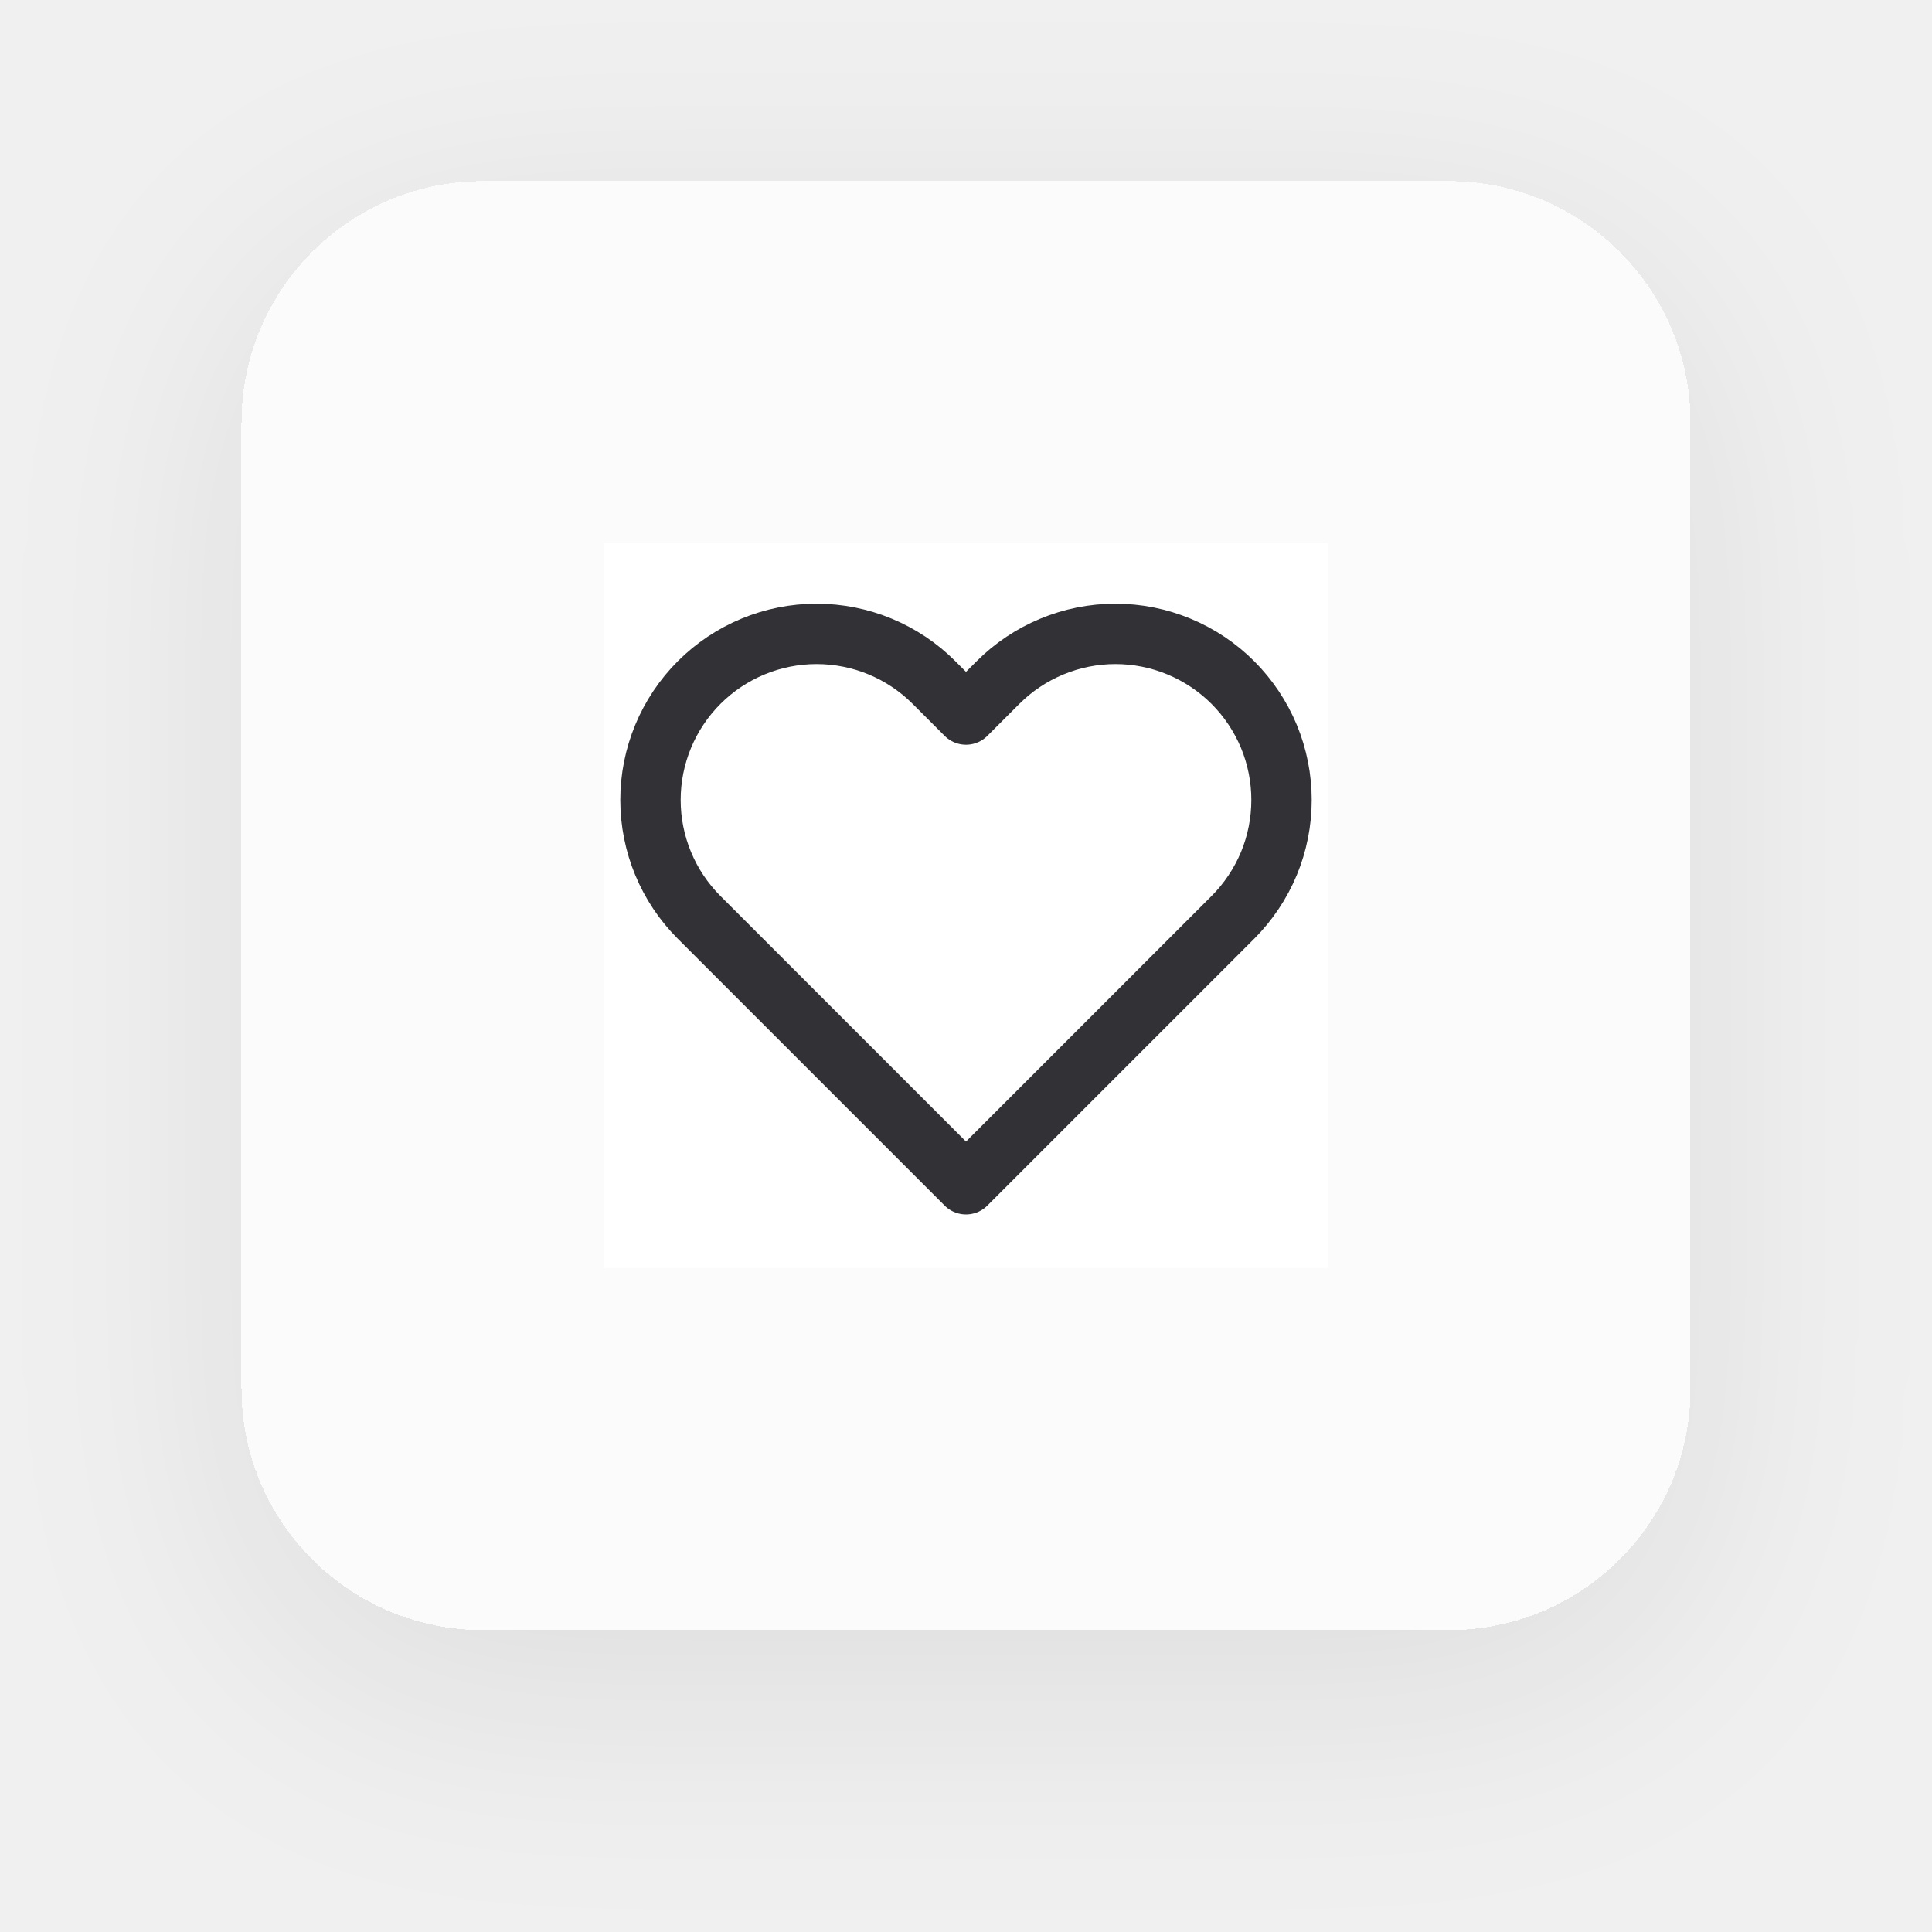
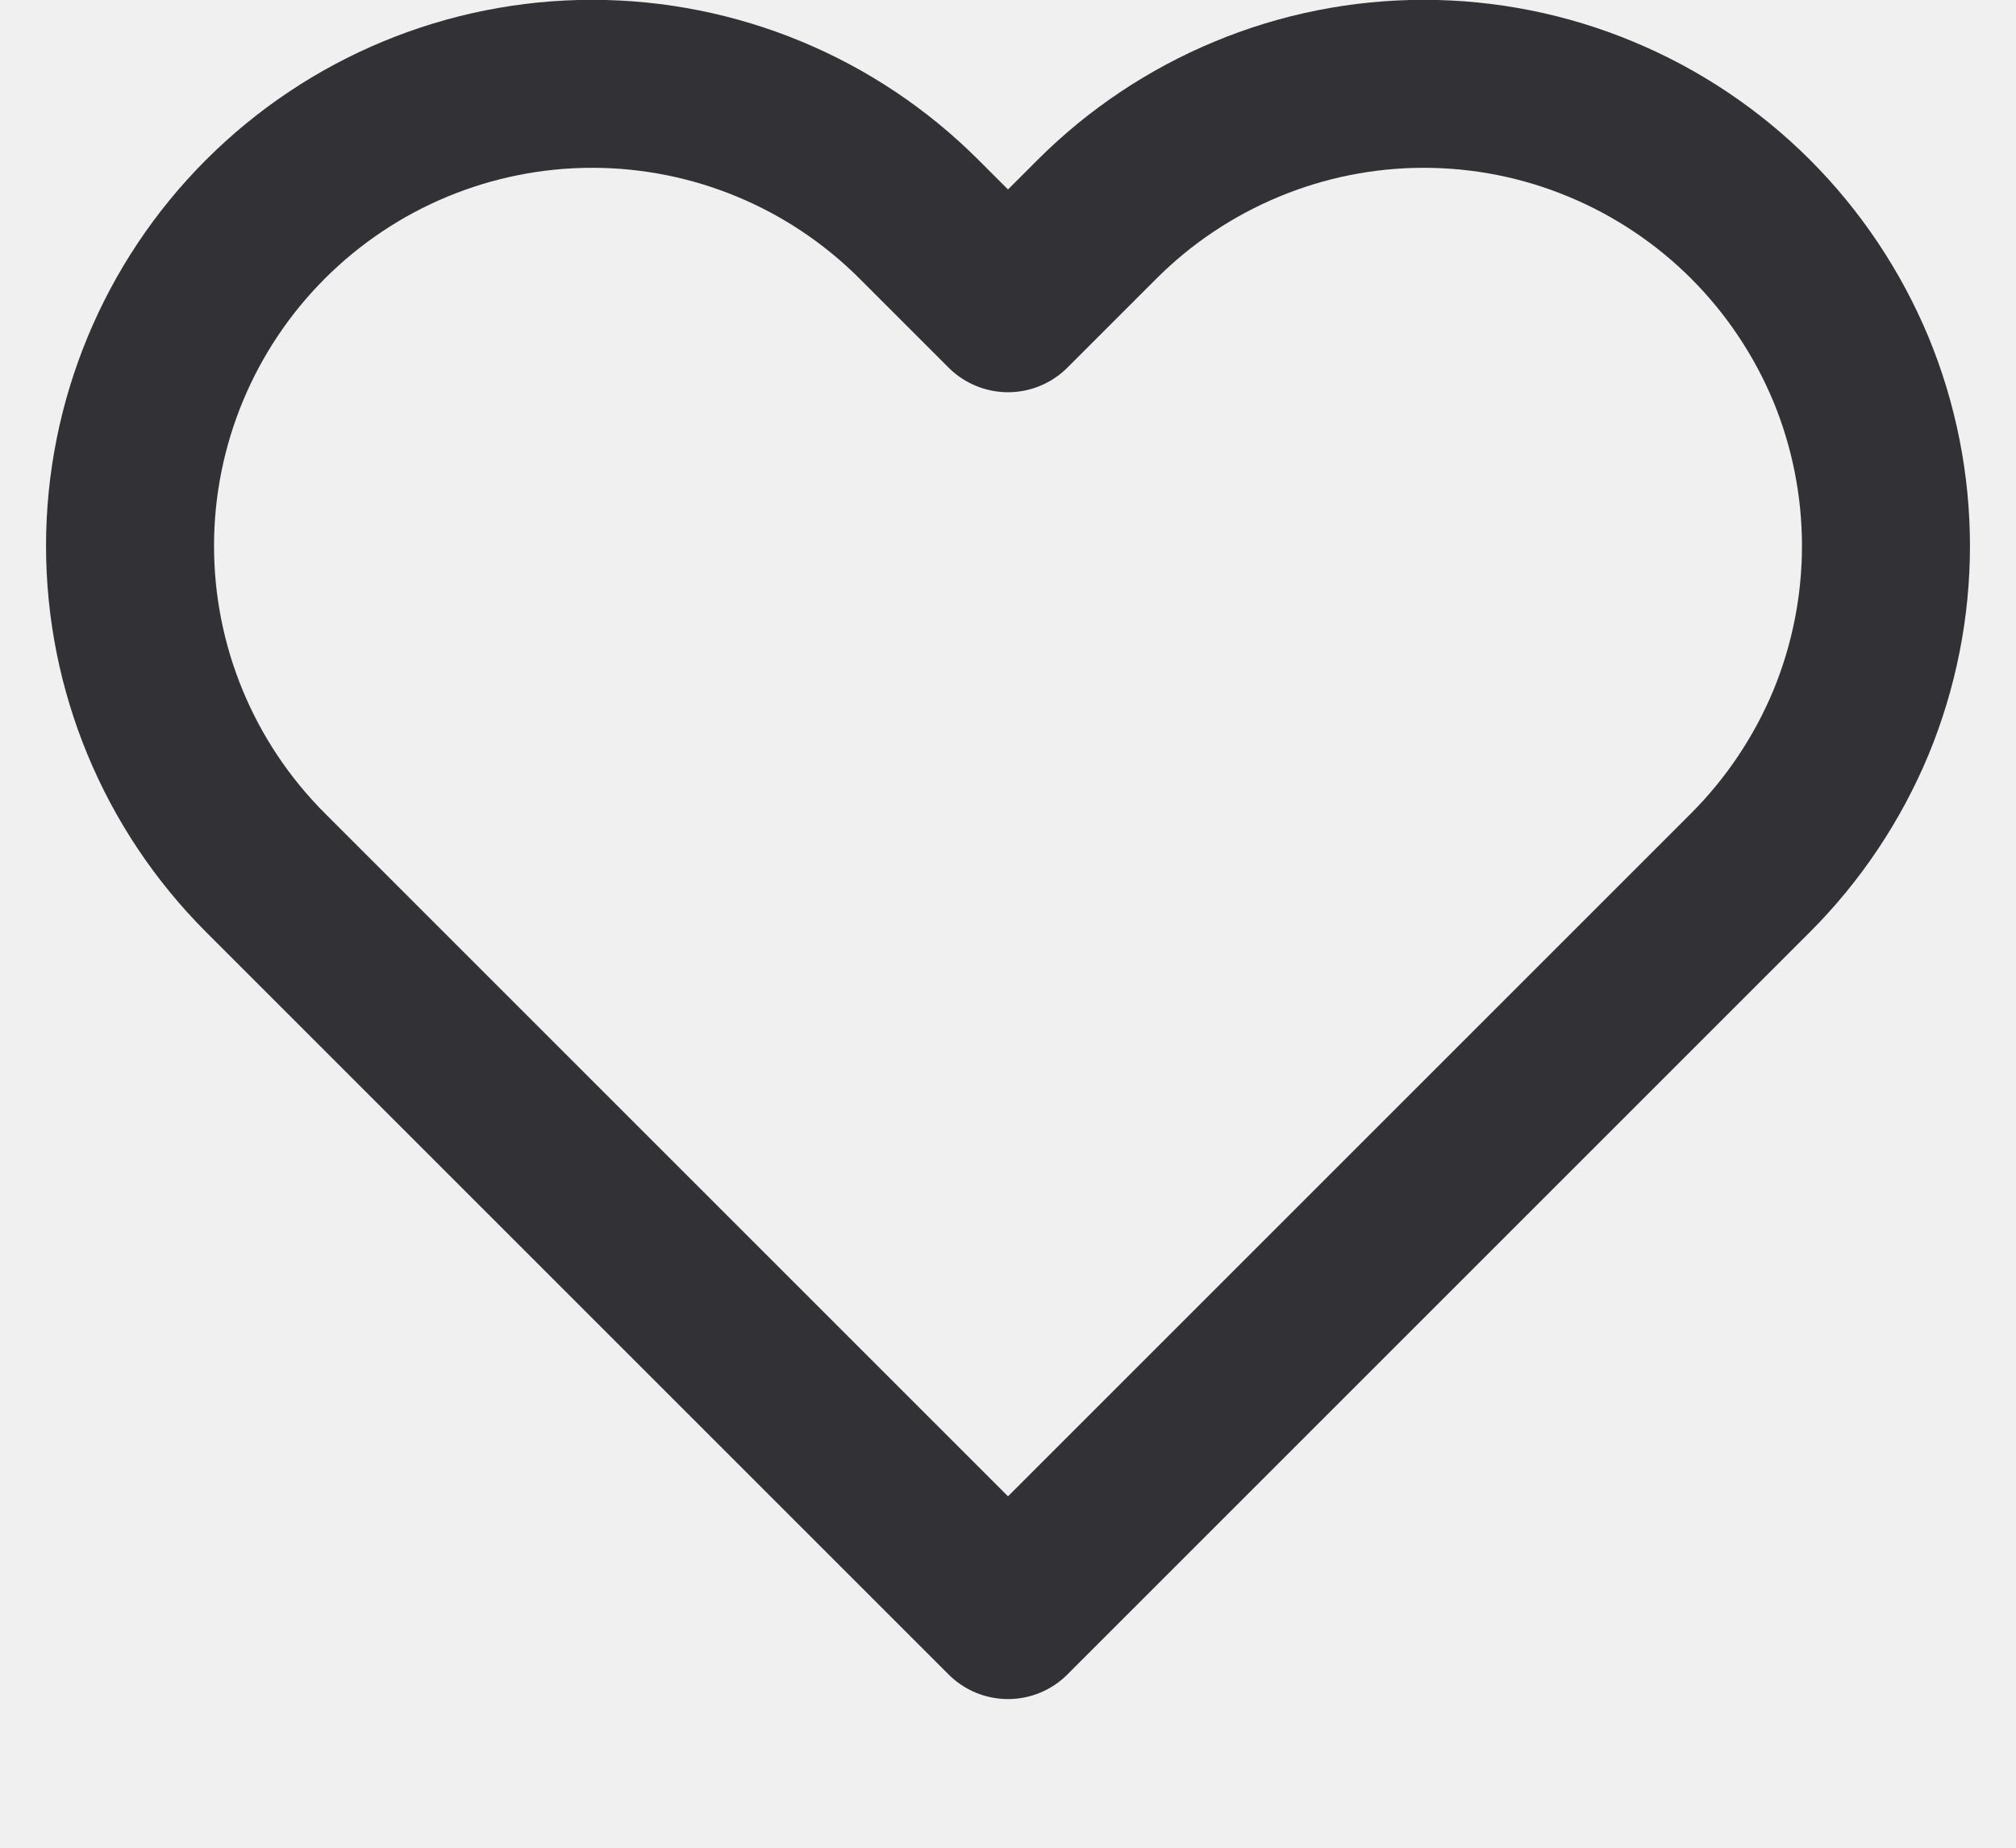
- <svg xmlns="http://www.w3.org/2000/svg" width="32" height="32" viewBox="0 0 32 32" fill="none">
-   <g filter="url(#filter0_d_2202_694)">
-     <rect x="4" y="3" width="24" height="24" rx="4" fill="#FBFBFC" shape-rendering="crispEdges" />
-     <rect width="12" height="12" transform="translate(10 9)" fill="white" />
-     <path d="M20.42 11.305C20.165 11.05 19.861 10.847 19.528 10.709C19.194 10.57 18.836 10.499 18.475 10.499C18.114 10.499 17.756 10.57 17.422 10.709C17.089 10.847 16.785 11.05 16.53 11.305L16 11.835L15.47 11.305C14.954 10.789 14.255 10.499 13.525 10.499C12.796 10.499 12.096 10.789 11.58 11.305C11.064 11.821 10.774 12.521 10.774 13.25C10.774 13.98 11.064 14.679 11.58 15.195L12.11 15.725L16 19.615L19.89 15.725L20.42 15.195C20.675 14.94 20.878 14.636 21.017 14.303C21.155 13.969 21.226 13.611 21.226 13.25C21.226 12.889 21.155 12.531 21.017 12.197C20.878 11.864 20.675 11.56 20.42 11.305Z" stroke="#323135" stroke-linecap="round" stroke-linejoin="round" />
-   </g>
-   <defs>
-     <filter id="filter0_d_2202_694" x="0" y="0" width="32" height="32" filterUnits="userSpaceOnUse" color-interpolation-filters="sRGB">
-       <feFlood flood-opacity="0" result="BackgroundImageFix" />
-       <feColorMatrix in="SourceAlpha" type="matrix" values="0 0 0 0 0 0 0 0 0 0 0 0 0 0 0 0 0 0 127 0" result="hardAlpha" />
-       <feOffset dy="1" />
-       <feGaussianBlur stdDeviation="2" />
-       <feComposite in2="hardAlpha" operator="out" />
-       <feColorMatrix type="matrix" values="0 0 0 0 0 0 0 0 0 0 0 0 0 0 0 0 0 0 0.08 0" />
-       <feBlend mode="normal" in2="BackgroundImageFix" result="effect1_dropShadow_2202_694" />
-       <feBlend mode="normal" in="SourceGraphic" in2="effect1_dropShadow_2202_694" result="shape" />
-     </filter>
-   </defs>
+ <svg xmlns="http://www.w3.org/2000/svg" width="12" height="11" viewBox="0 0 12 11" fill="none">
+   <path d="M10.42 1.305C10.165 1.05 9.861 0.847 9.528 0.709C9.194 0.57 8.836 0.499 8.475 0.499C8.114 0.499 7.756 0.57 7.422 0.709C7.089 0.847 6.785 1.05 6.53 1.305L6 1.835L5.47 1.305C4.954 0.789 4.255 0.499 3.525 0.499C2.795 0.499 2.096 0.789 1.58 1.305C1.064 1.821 0.774 2.521 0.774 3.25C0.774 3.98 1.064 4.679 1.58 5.195L2.11 5.725L6 9.615L9.89 5.725L10.42 5.195C10.675 4.94 10.878 4.636 11.017 4.303C11.155 3.969 11.226 3.611 11.226 3.25C11.226 2.889 11.155 2.531 11.017 2.197C10.878 1.864 10.675 1.56 10.42 1.305Z" stroke="#323135" stroke-linecap="round" stroke-linejoin="round" />
</svg>
